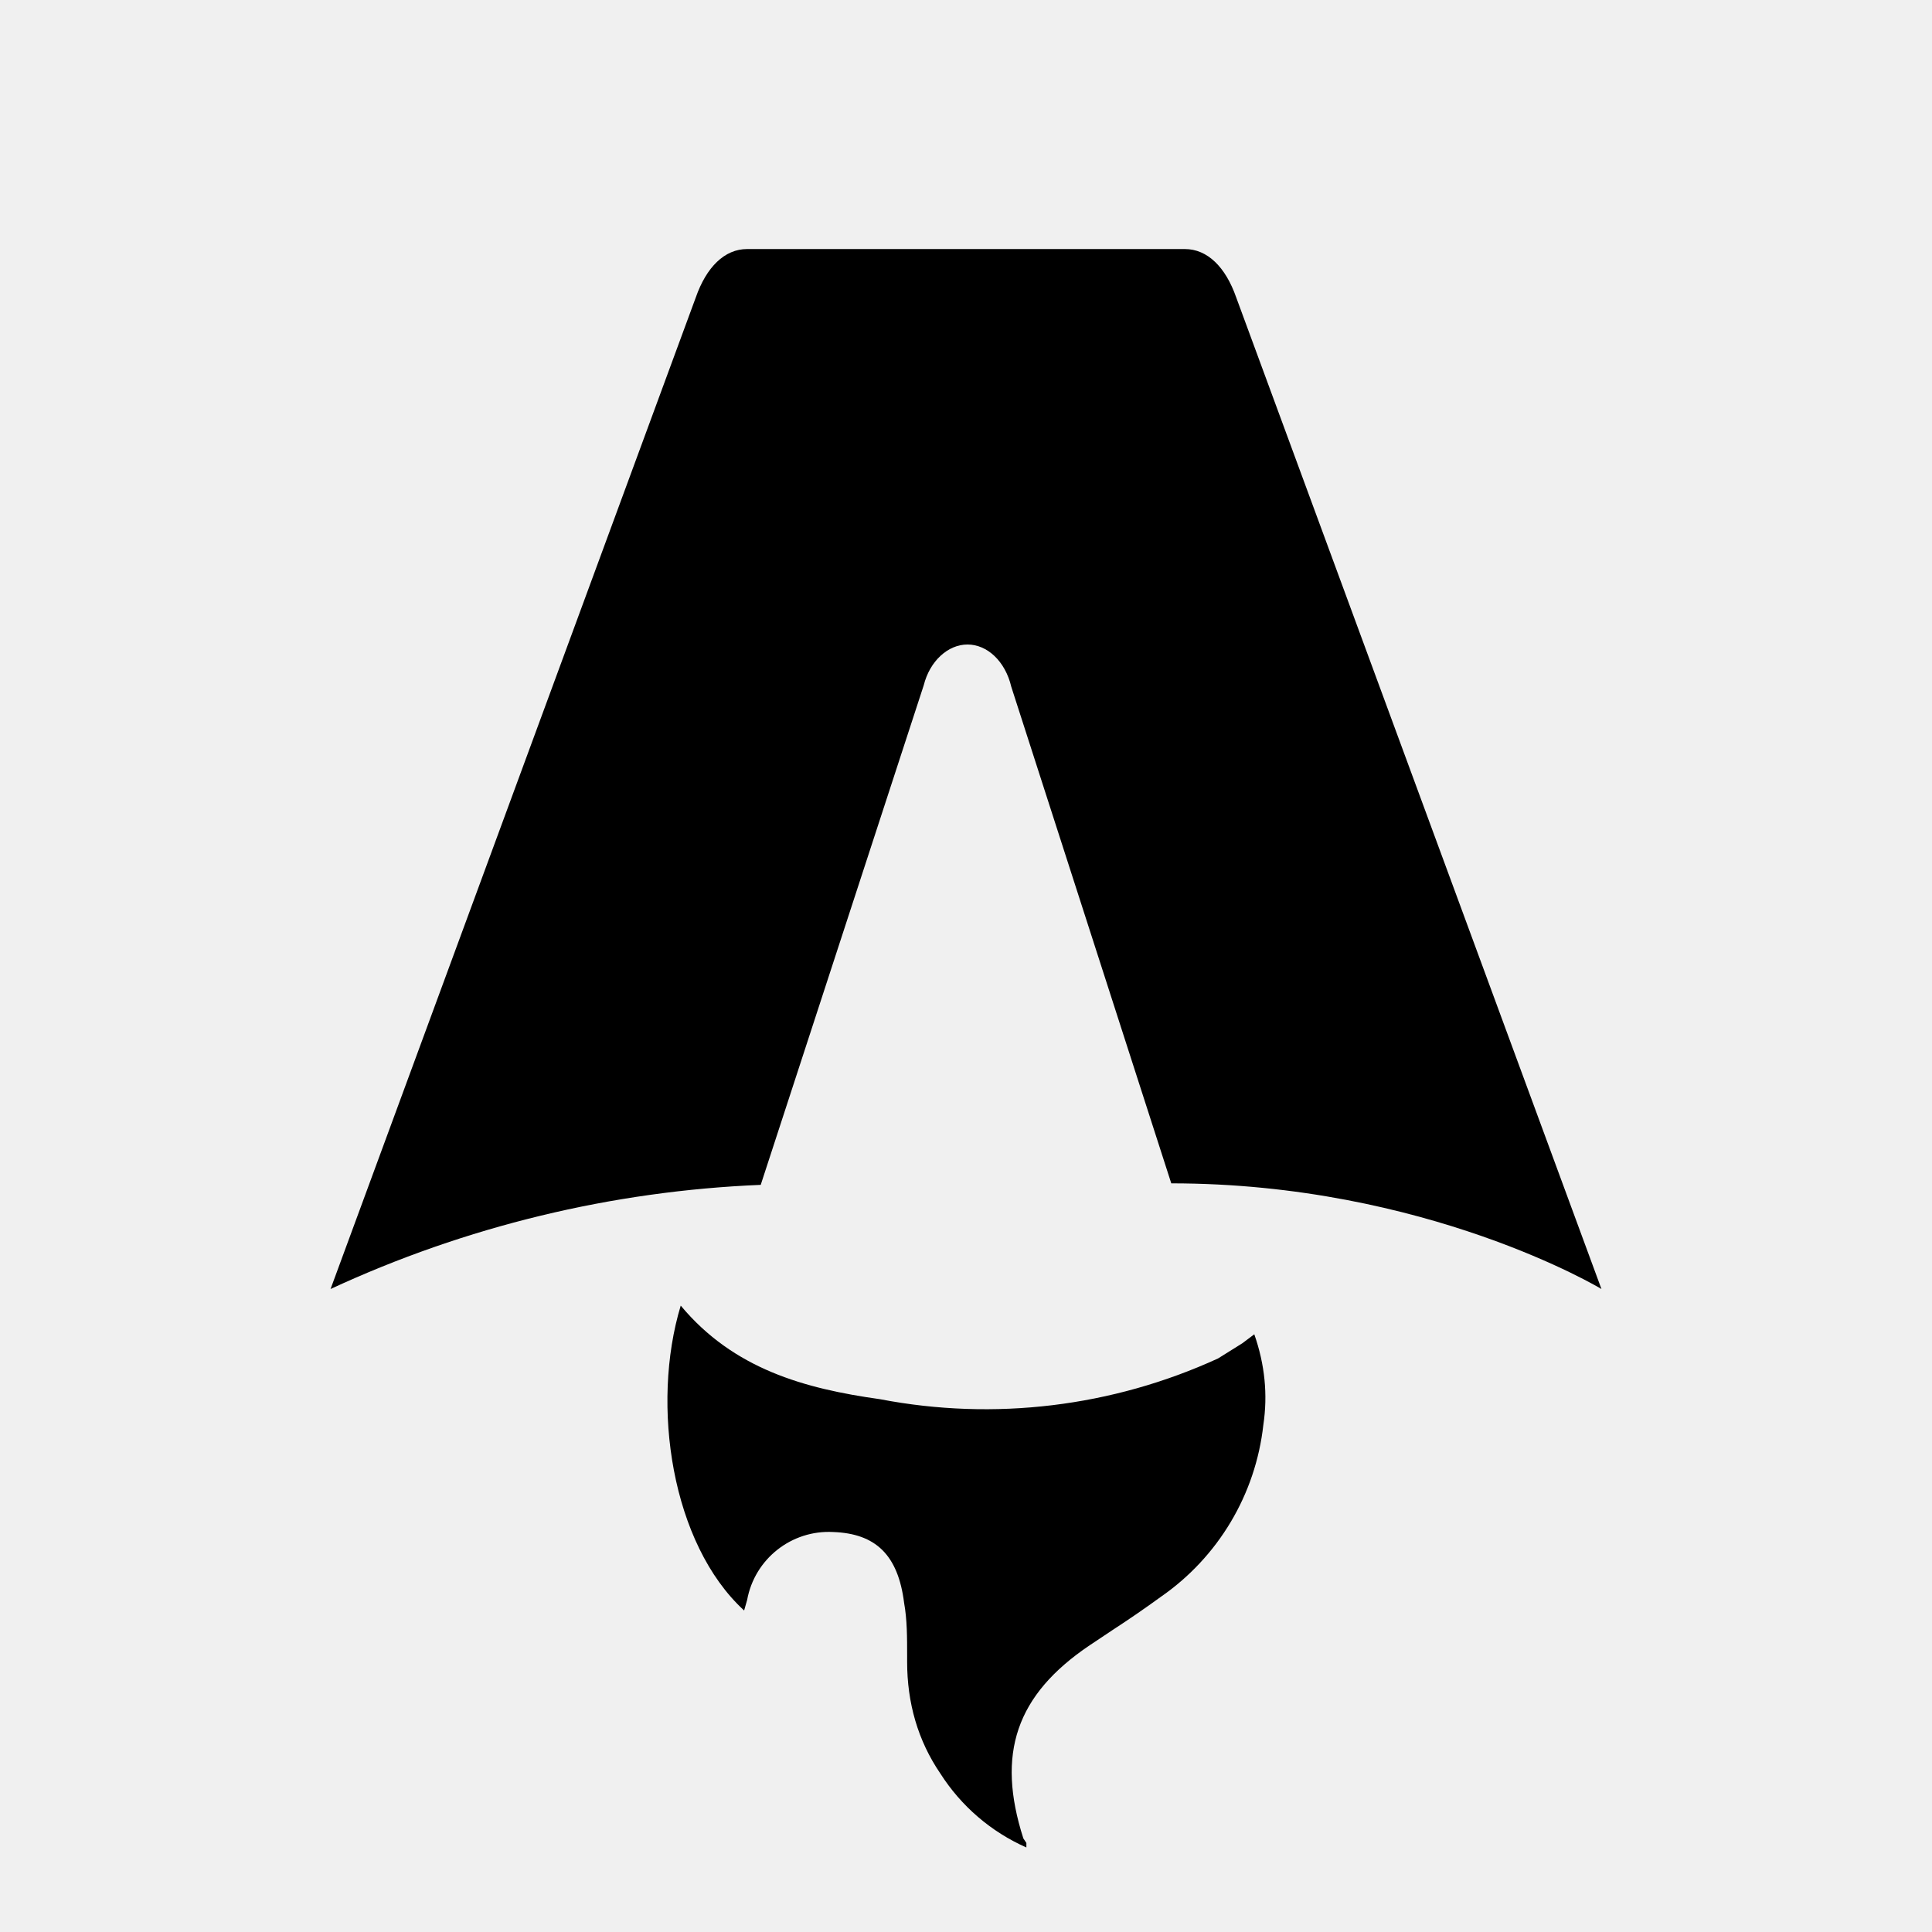
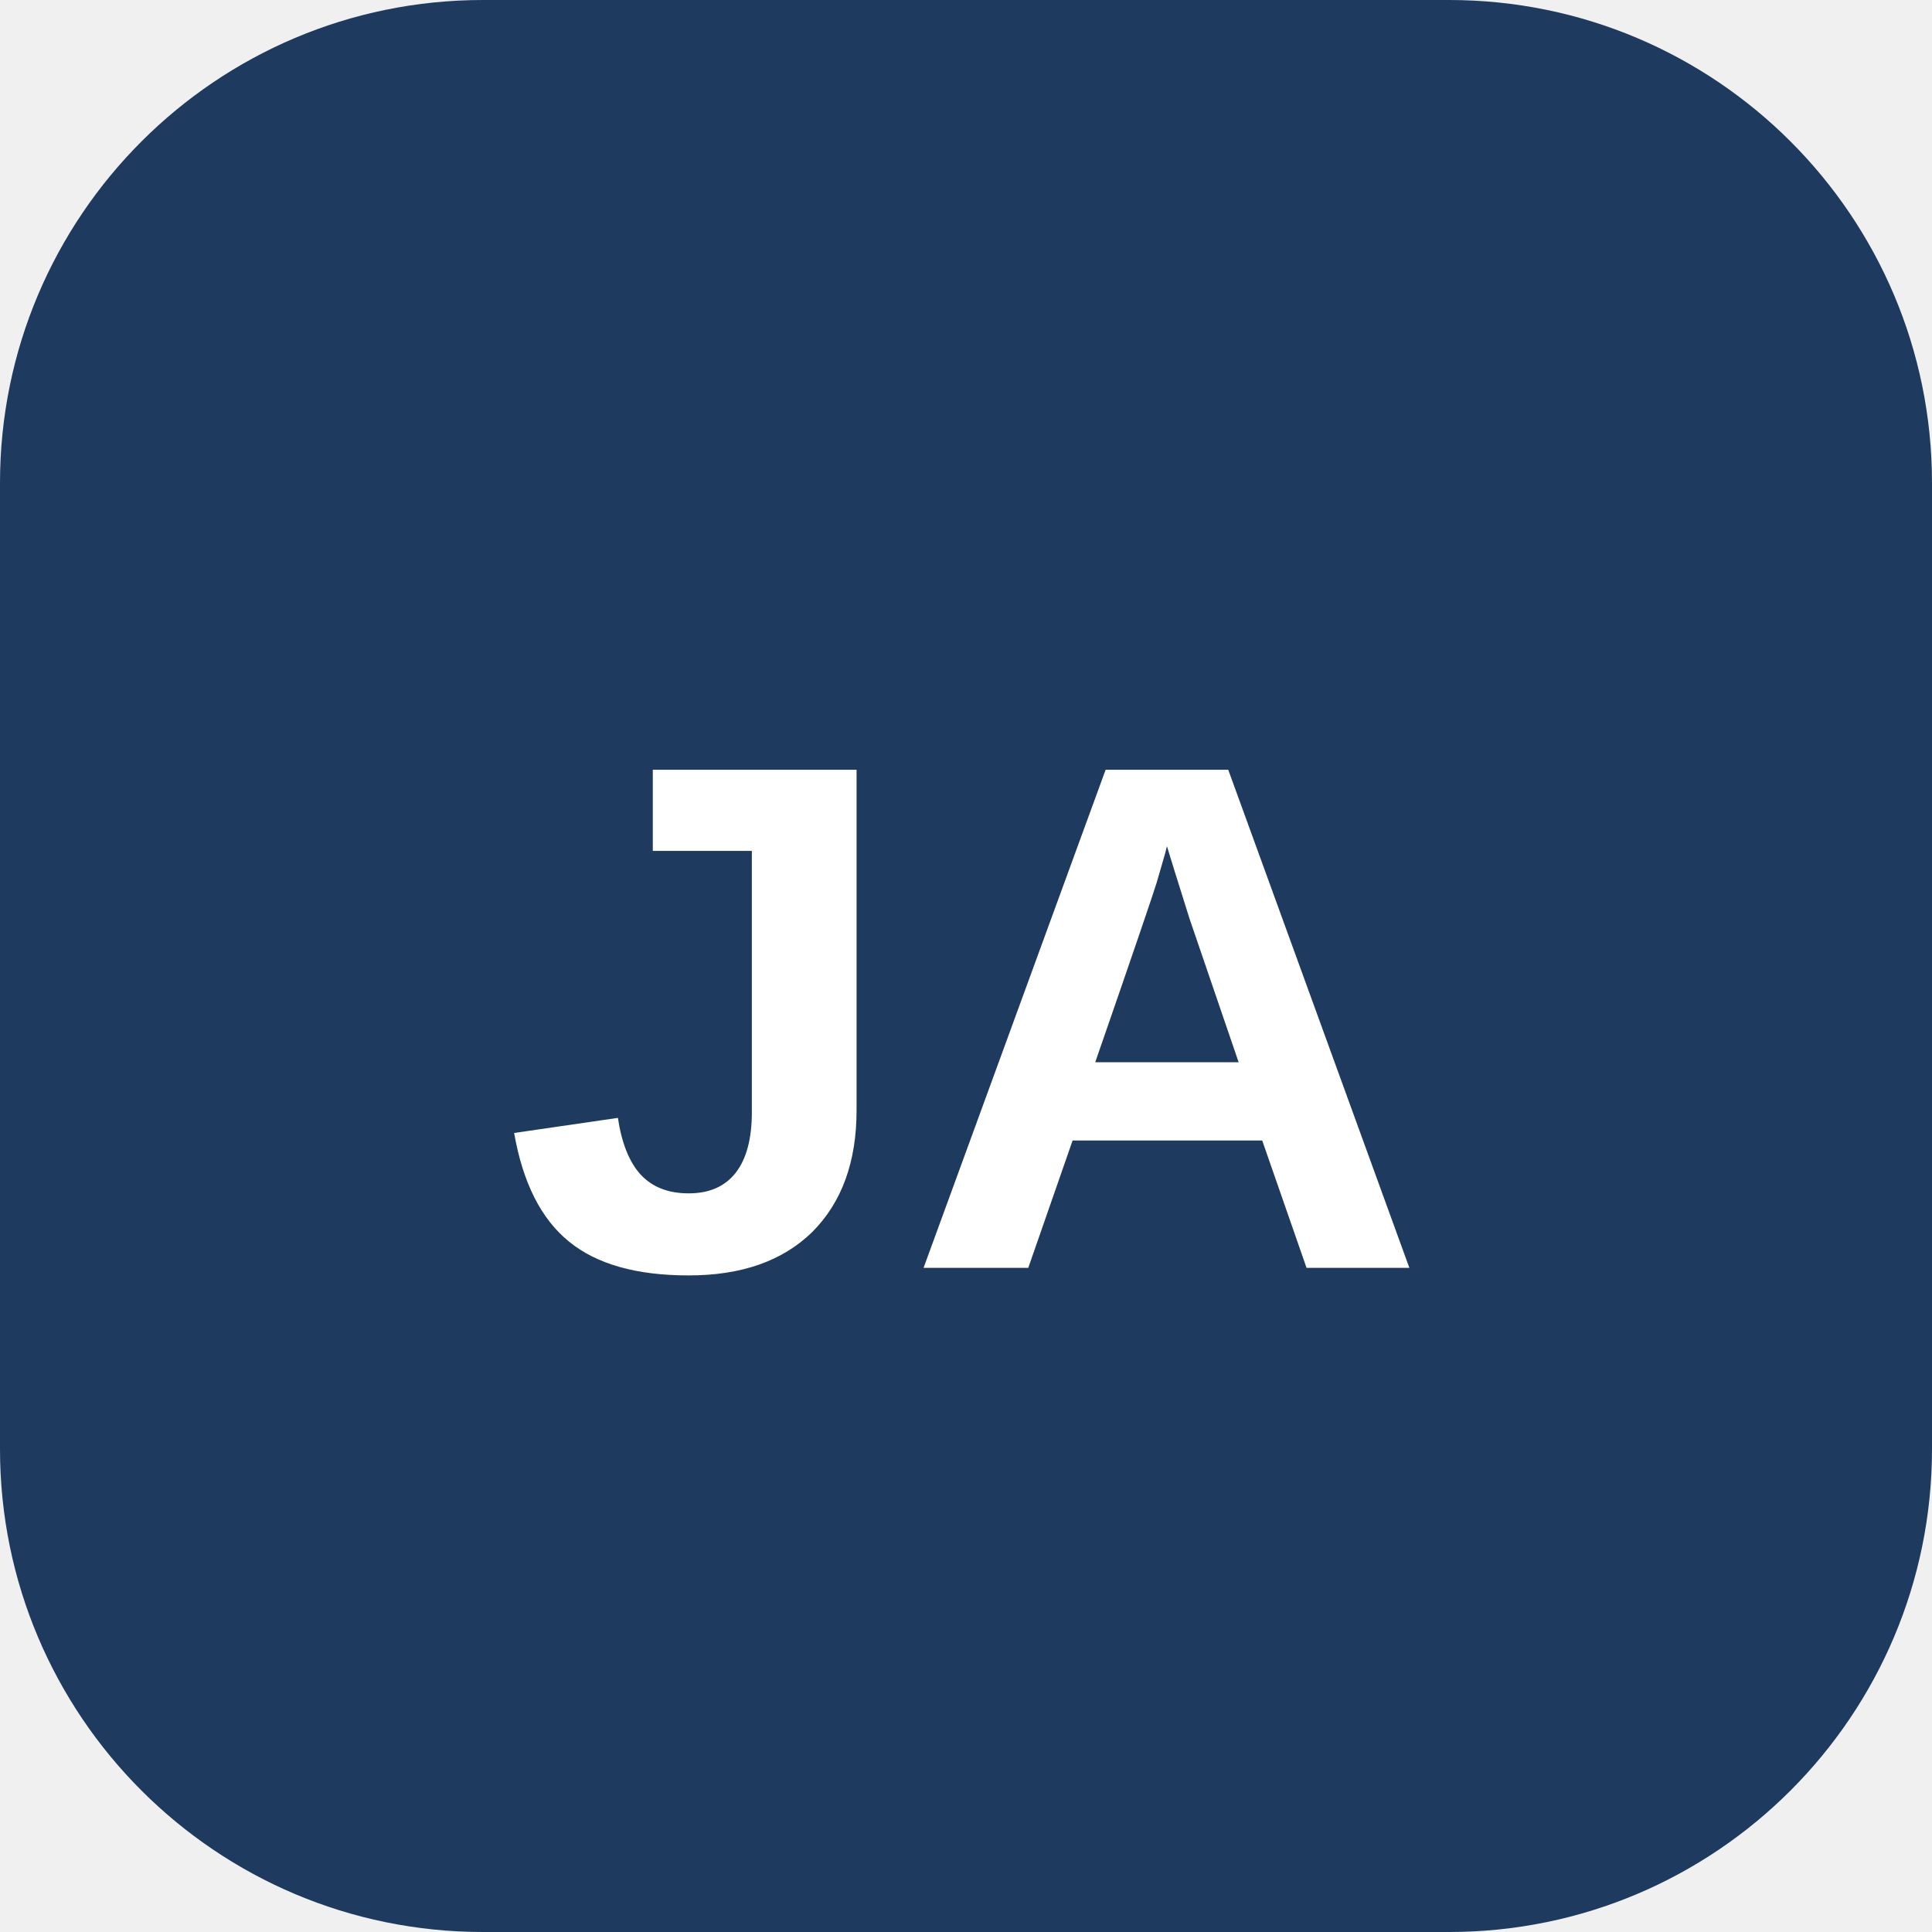
- <svg xmlns="http://www.w3.org/2000/svg" fill="none" viewBox="0 0 128 128">
-   <path d="M50.4 78.5a75.1 75.1 0 0 0-28.5 6.9l24.2-65.7c.7-2 1.9-3.2 3.4-3.2h29c1.5 0 2.7 1.2 3.4 3.2l24.2 65.7s-11.6-7-28.5-7L67 45.5c-.4-1.7-1.6-2.8-2.9-2.8-1.3 0-2.5 1.1-2.9 2.7L50.4 78.5Zm-1.1 28.2Zm-4.2-20.2c-2 6.6-.6 15.8 4.2 20.2a17.5 17.5 0 0 1 .2-.7 5.5 5.5 0 0 1 5.7-4.5c2.8.1 4.3 1.5 4.7 4.7.2 1.1.2 2.3.2 3.5v.4c0 2.7.7 5.2 2.2 7.4a13 13 0 0 0 5.7 4.9v-.3l-.2-.3c-1.8-5.6-.5-9.5 4.4-12.8l1.5-1a73 73 0 0 0 3.2-2.2 16 16 0 0 0 6.8-11.4c.3-2 .1-4-.6-6l-.8.6-1.6 1a37 37 0 0 1-22.4 2.7c-5-.7-9.7-2-13.2-6.2Z" />
-   <style>
-         path { fill: #000; }
-         @media (prefers-color-scheme: dark) {
-             path { fill: #FFF; }
-         }
-     </style>
+ <svg xmlns="http://www.w3.org/2000/svg" viewBox="0 0 32 32">
+   <rect width="32" height="32" rx="8" fill="#1E3A5F" />
+   <text x="16" y="21" text-anchor="middle" font-family="Arial, Helvetica, sans-serif" font-size="12" font-weight="700" fill="#FFFFFF">JA</text>
</svg>
